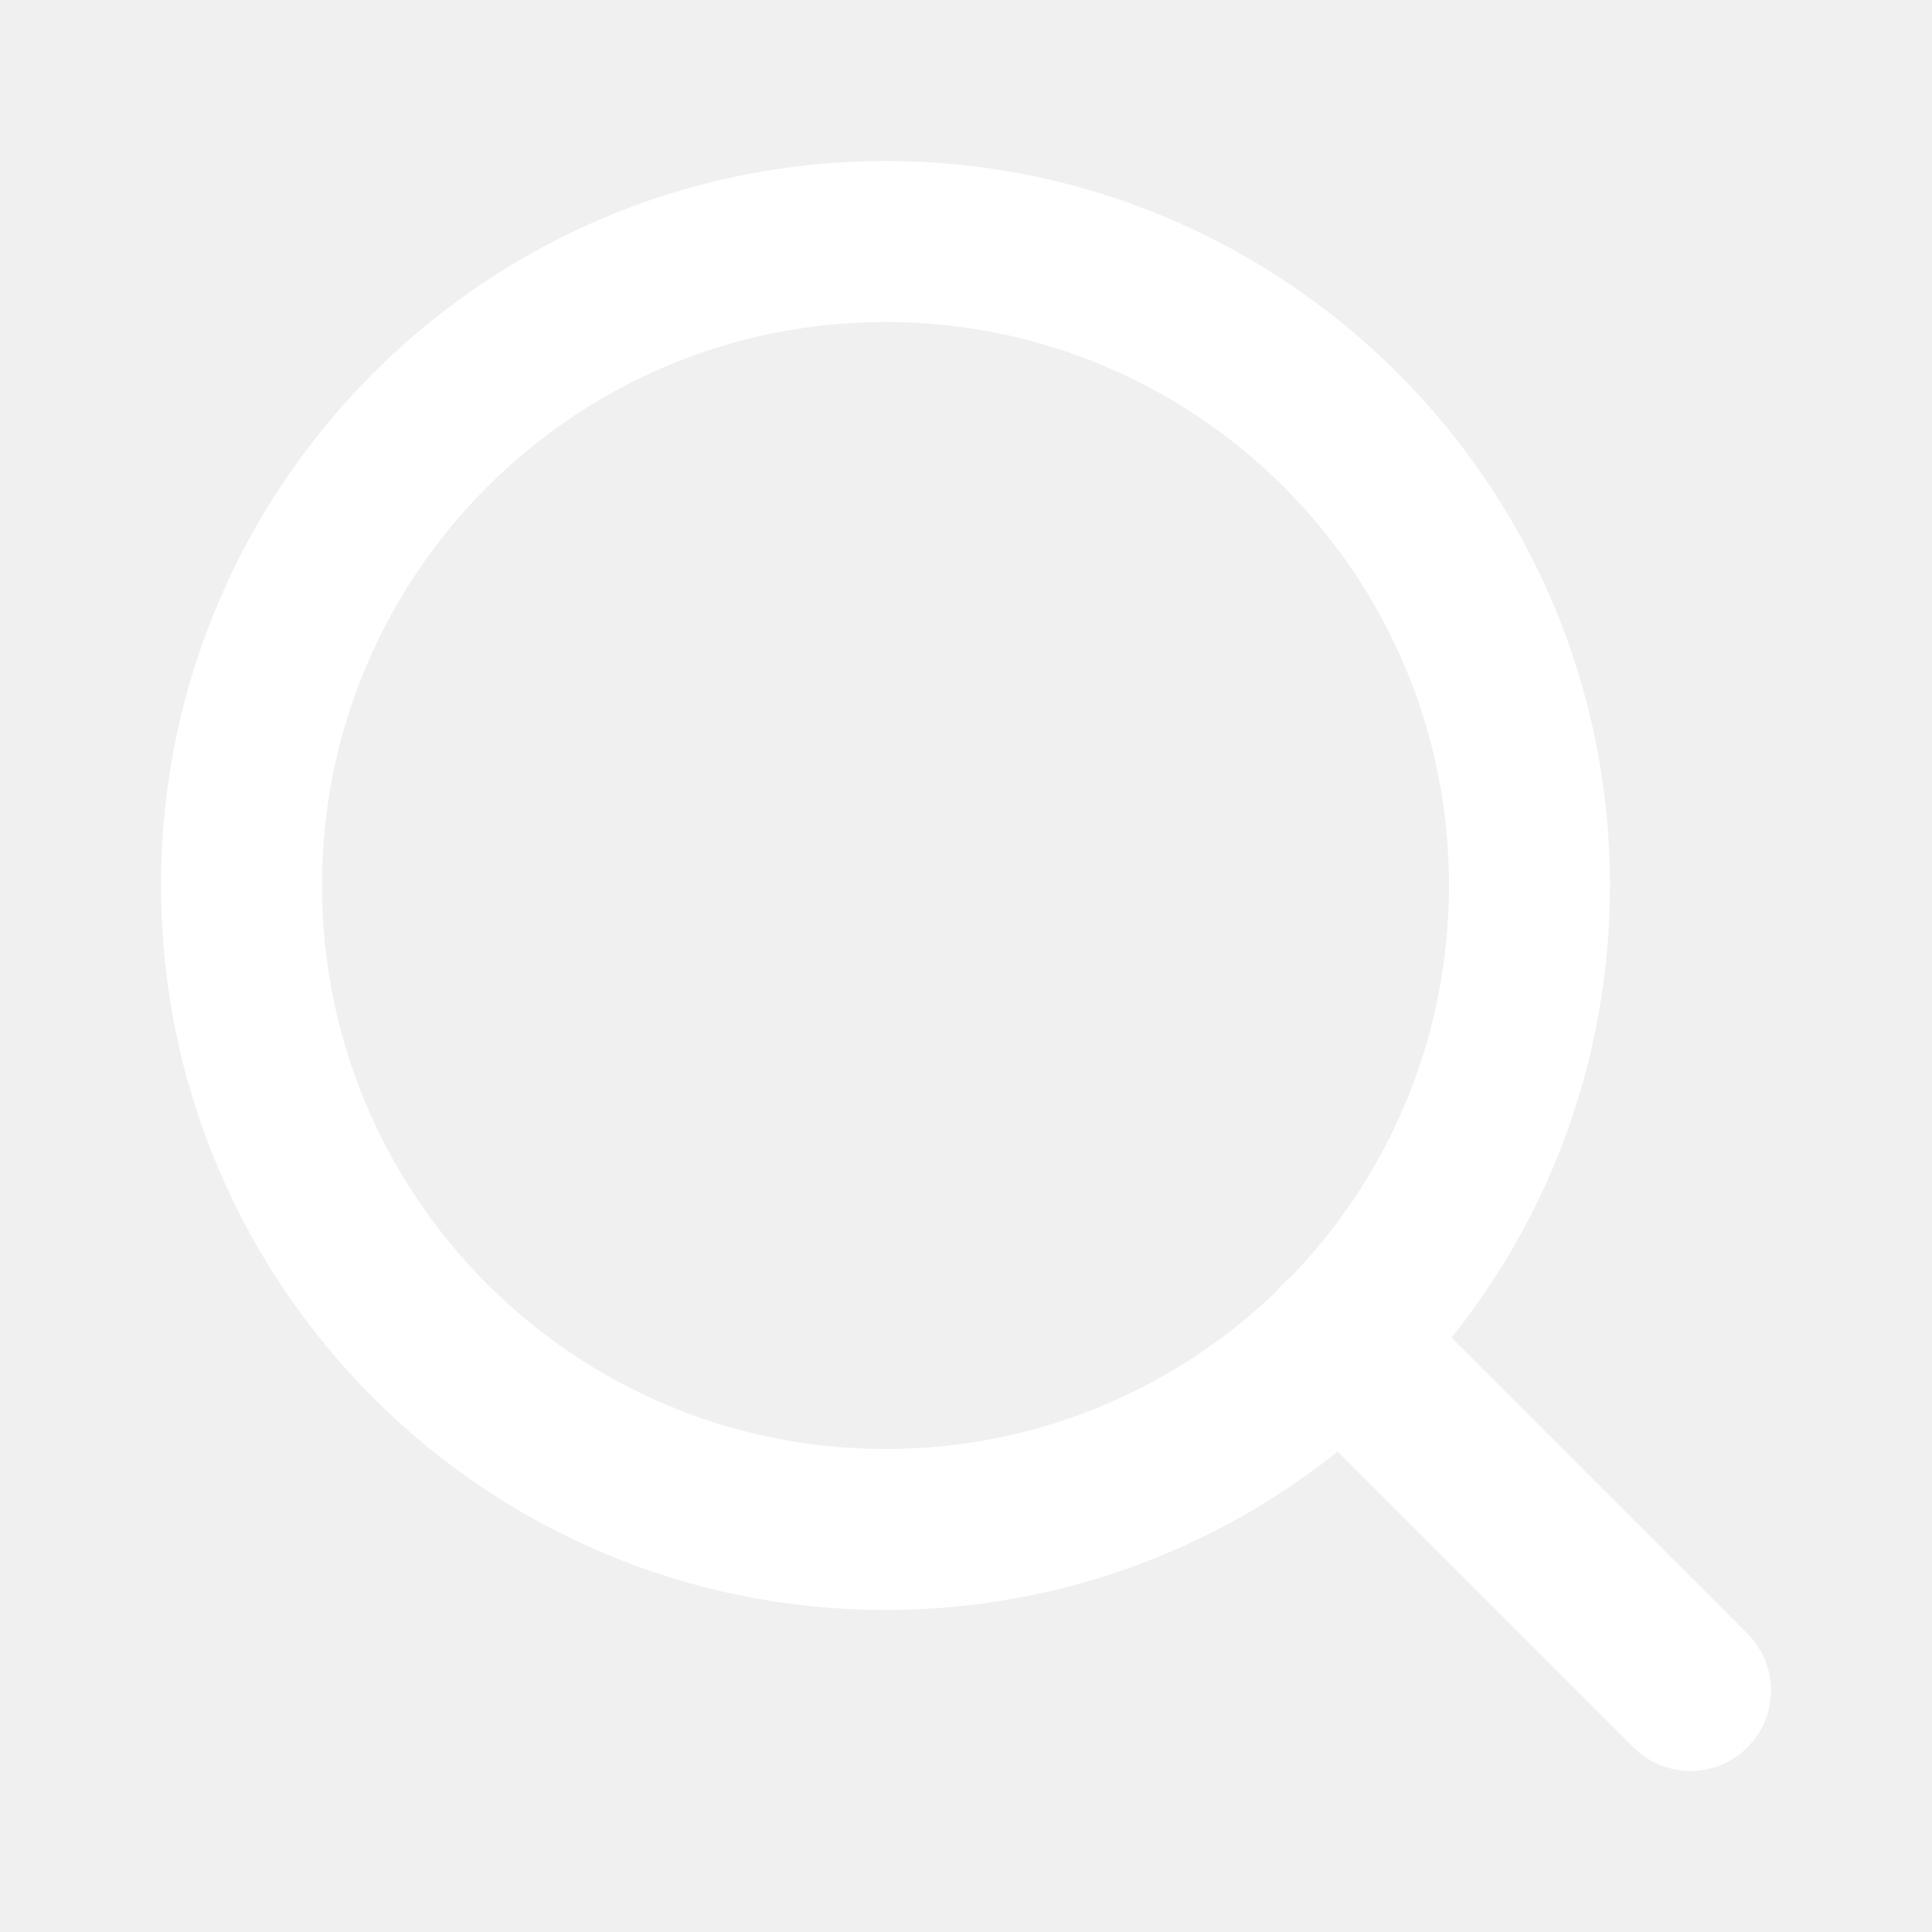
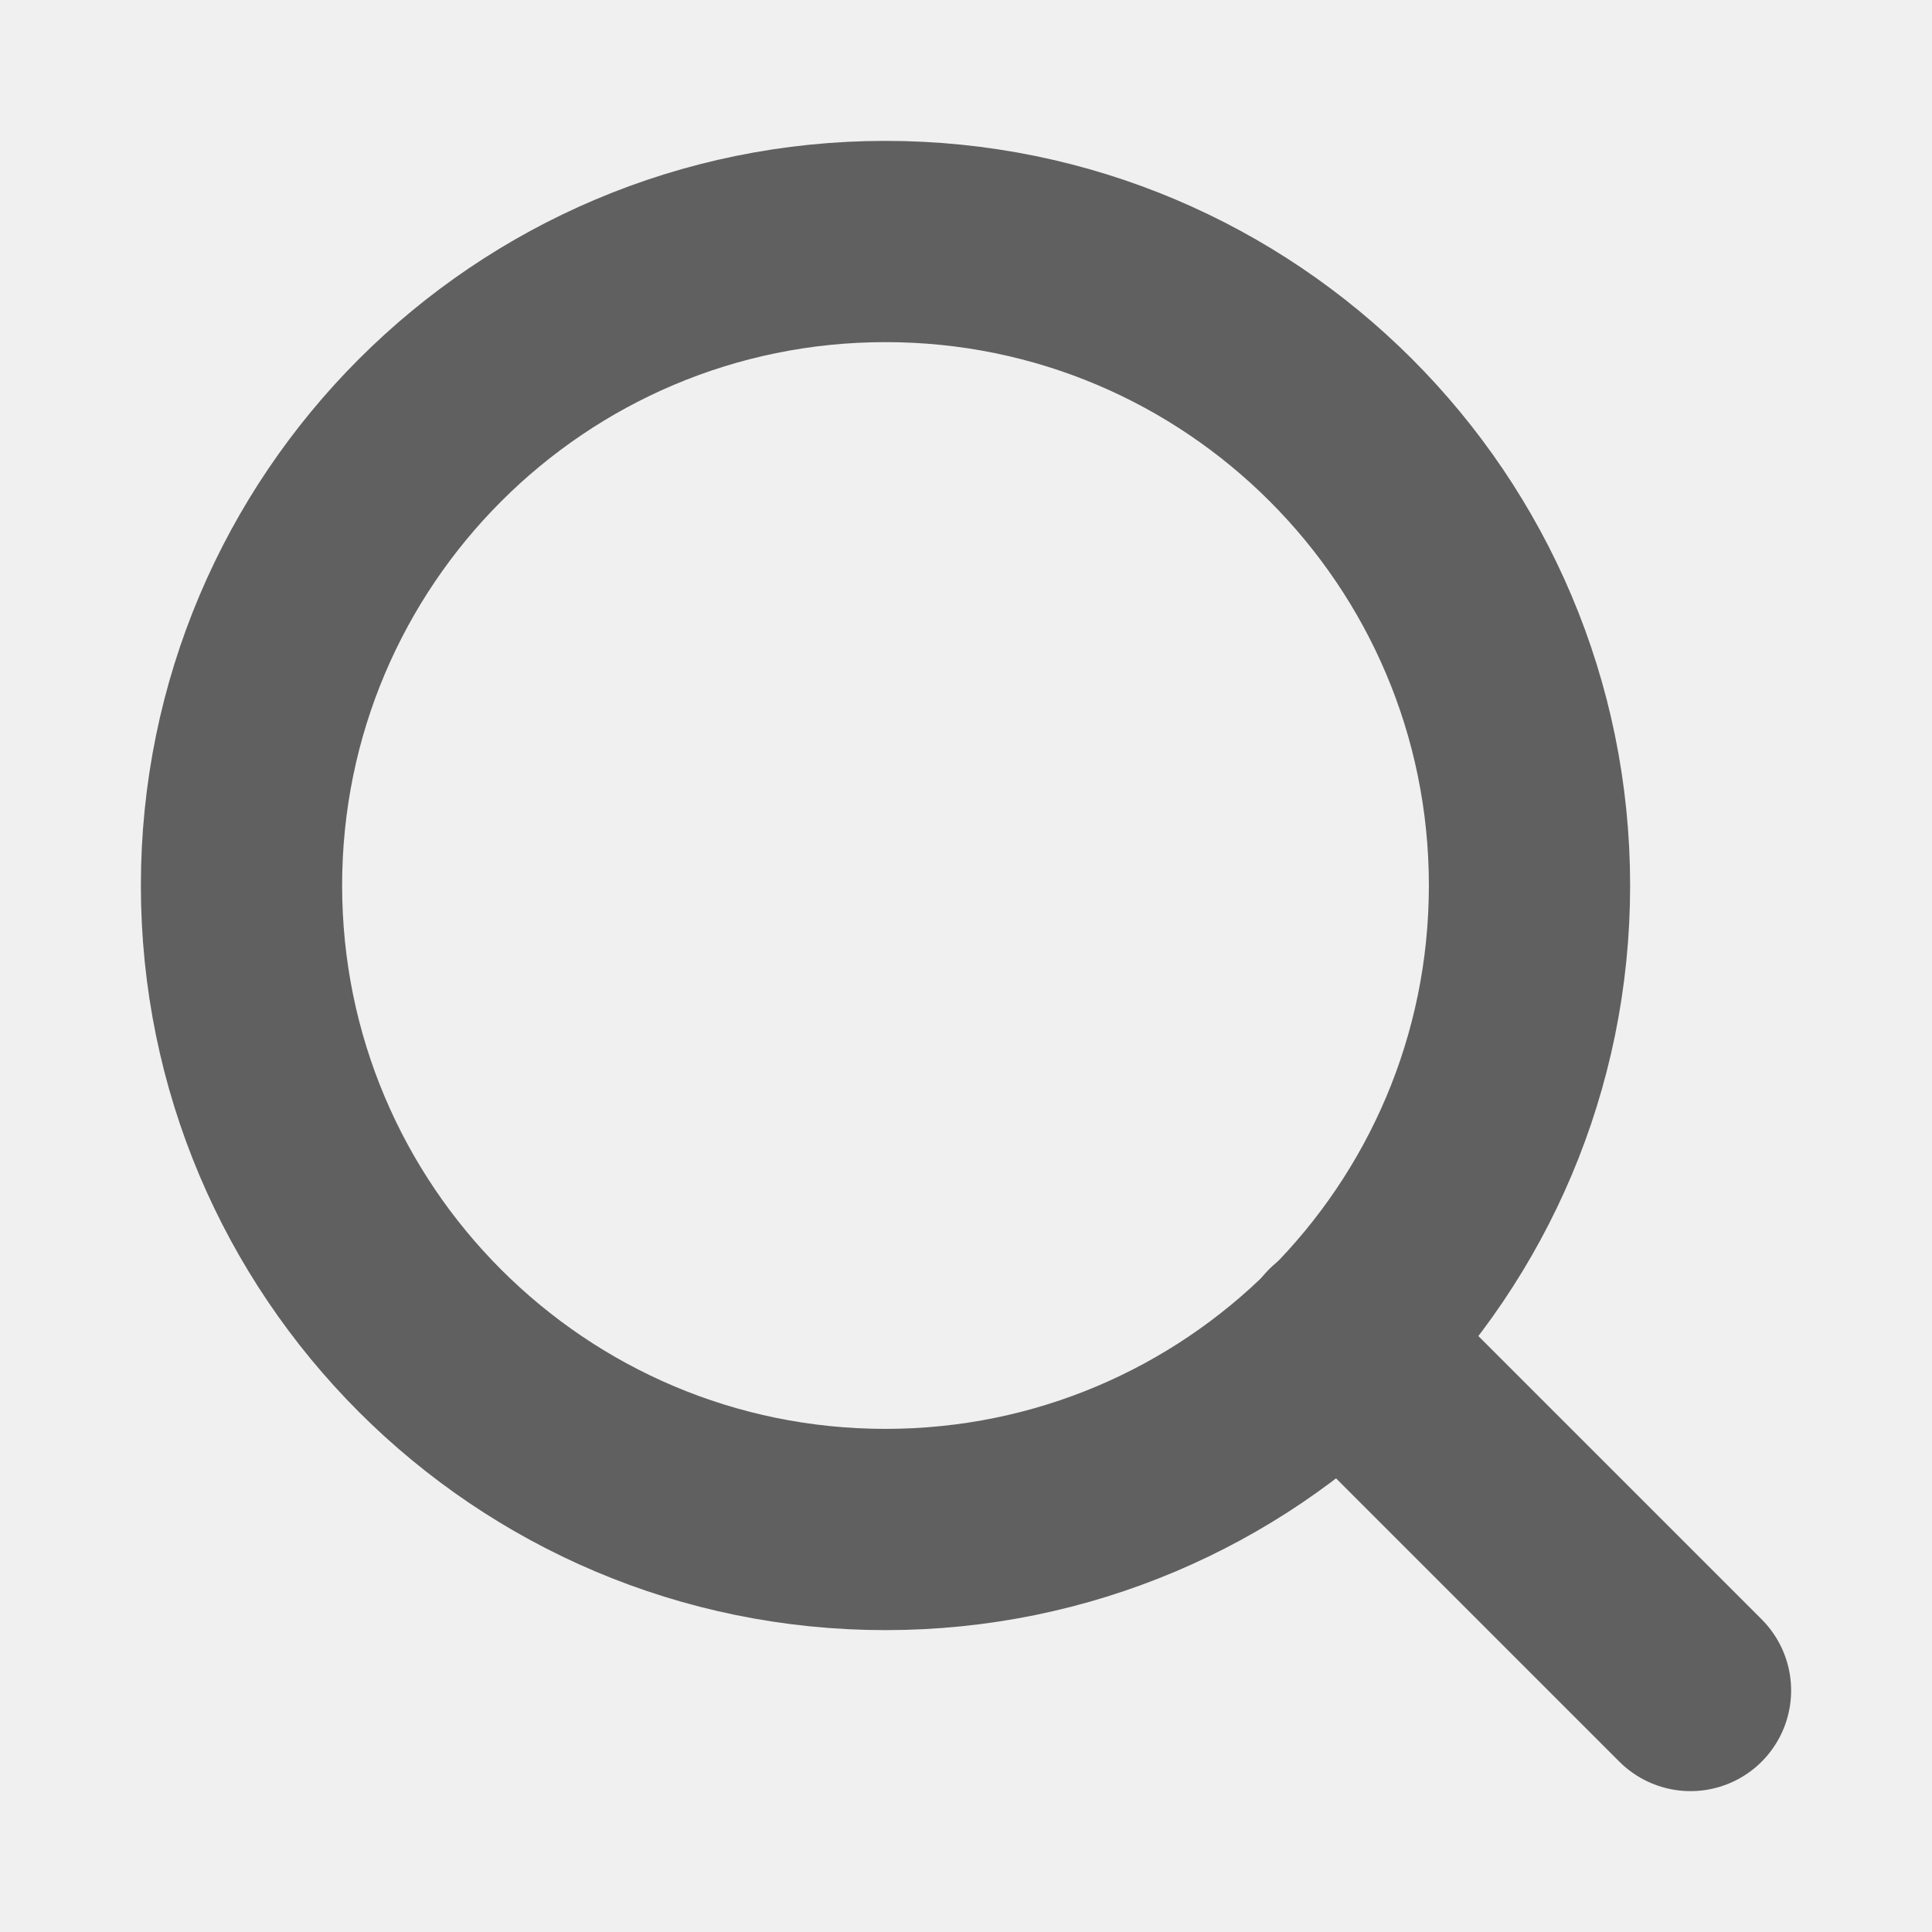
- <svg xmlns="http://www.w3.org/2000/svg" width="48" height="48" viewBox="0 0 24 24" fill="none" stroke="#ffffff" stroke-width="2" stroke-linecap="round" stroke-linejoin="round" class="feather feather-search">
+ <svg xmlns="http://www.w3.org/2000/svg" width="48" height="48" viewBox="0 0 24 24" fill="none" stroke="#606060" stroke-width="2.5" stroke-linecap="round" stroke-linejoin="round" class="feather feather-search">
  <circle cx="11" cy="11" r="8" />
  <line x1="21" y1="21" x2="16.65" y2="16.65" />
</svg>
